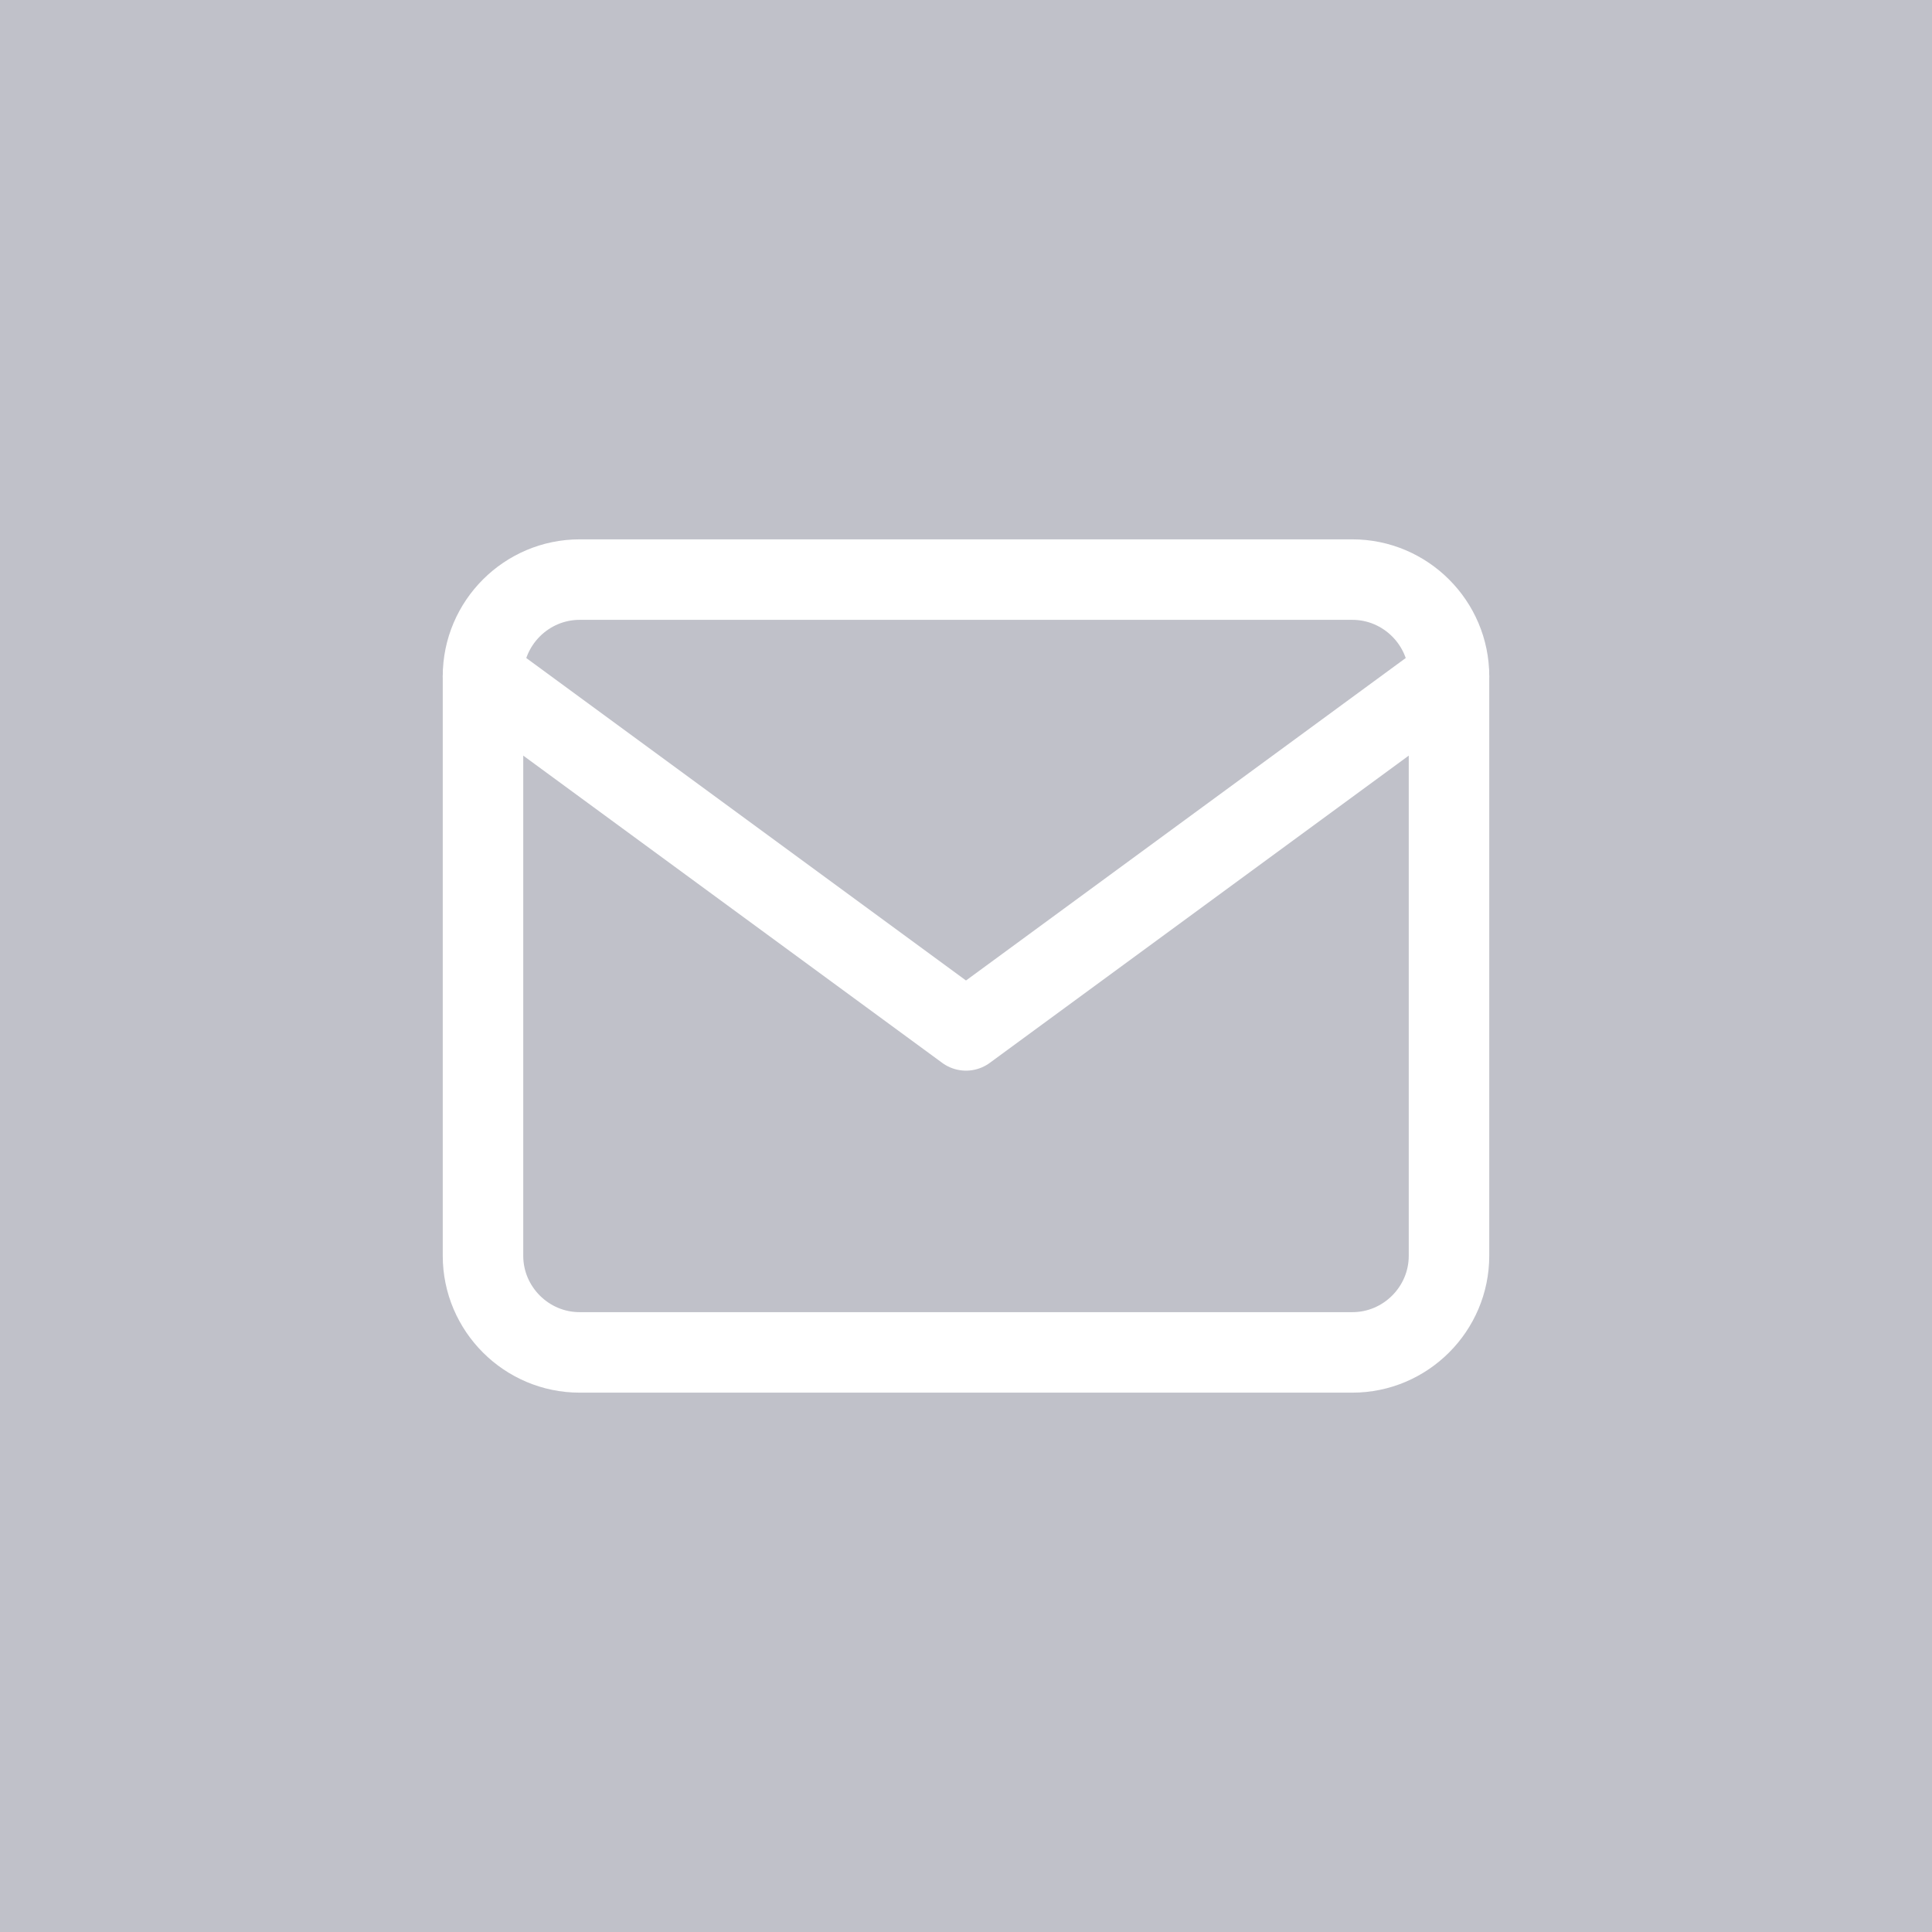
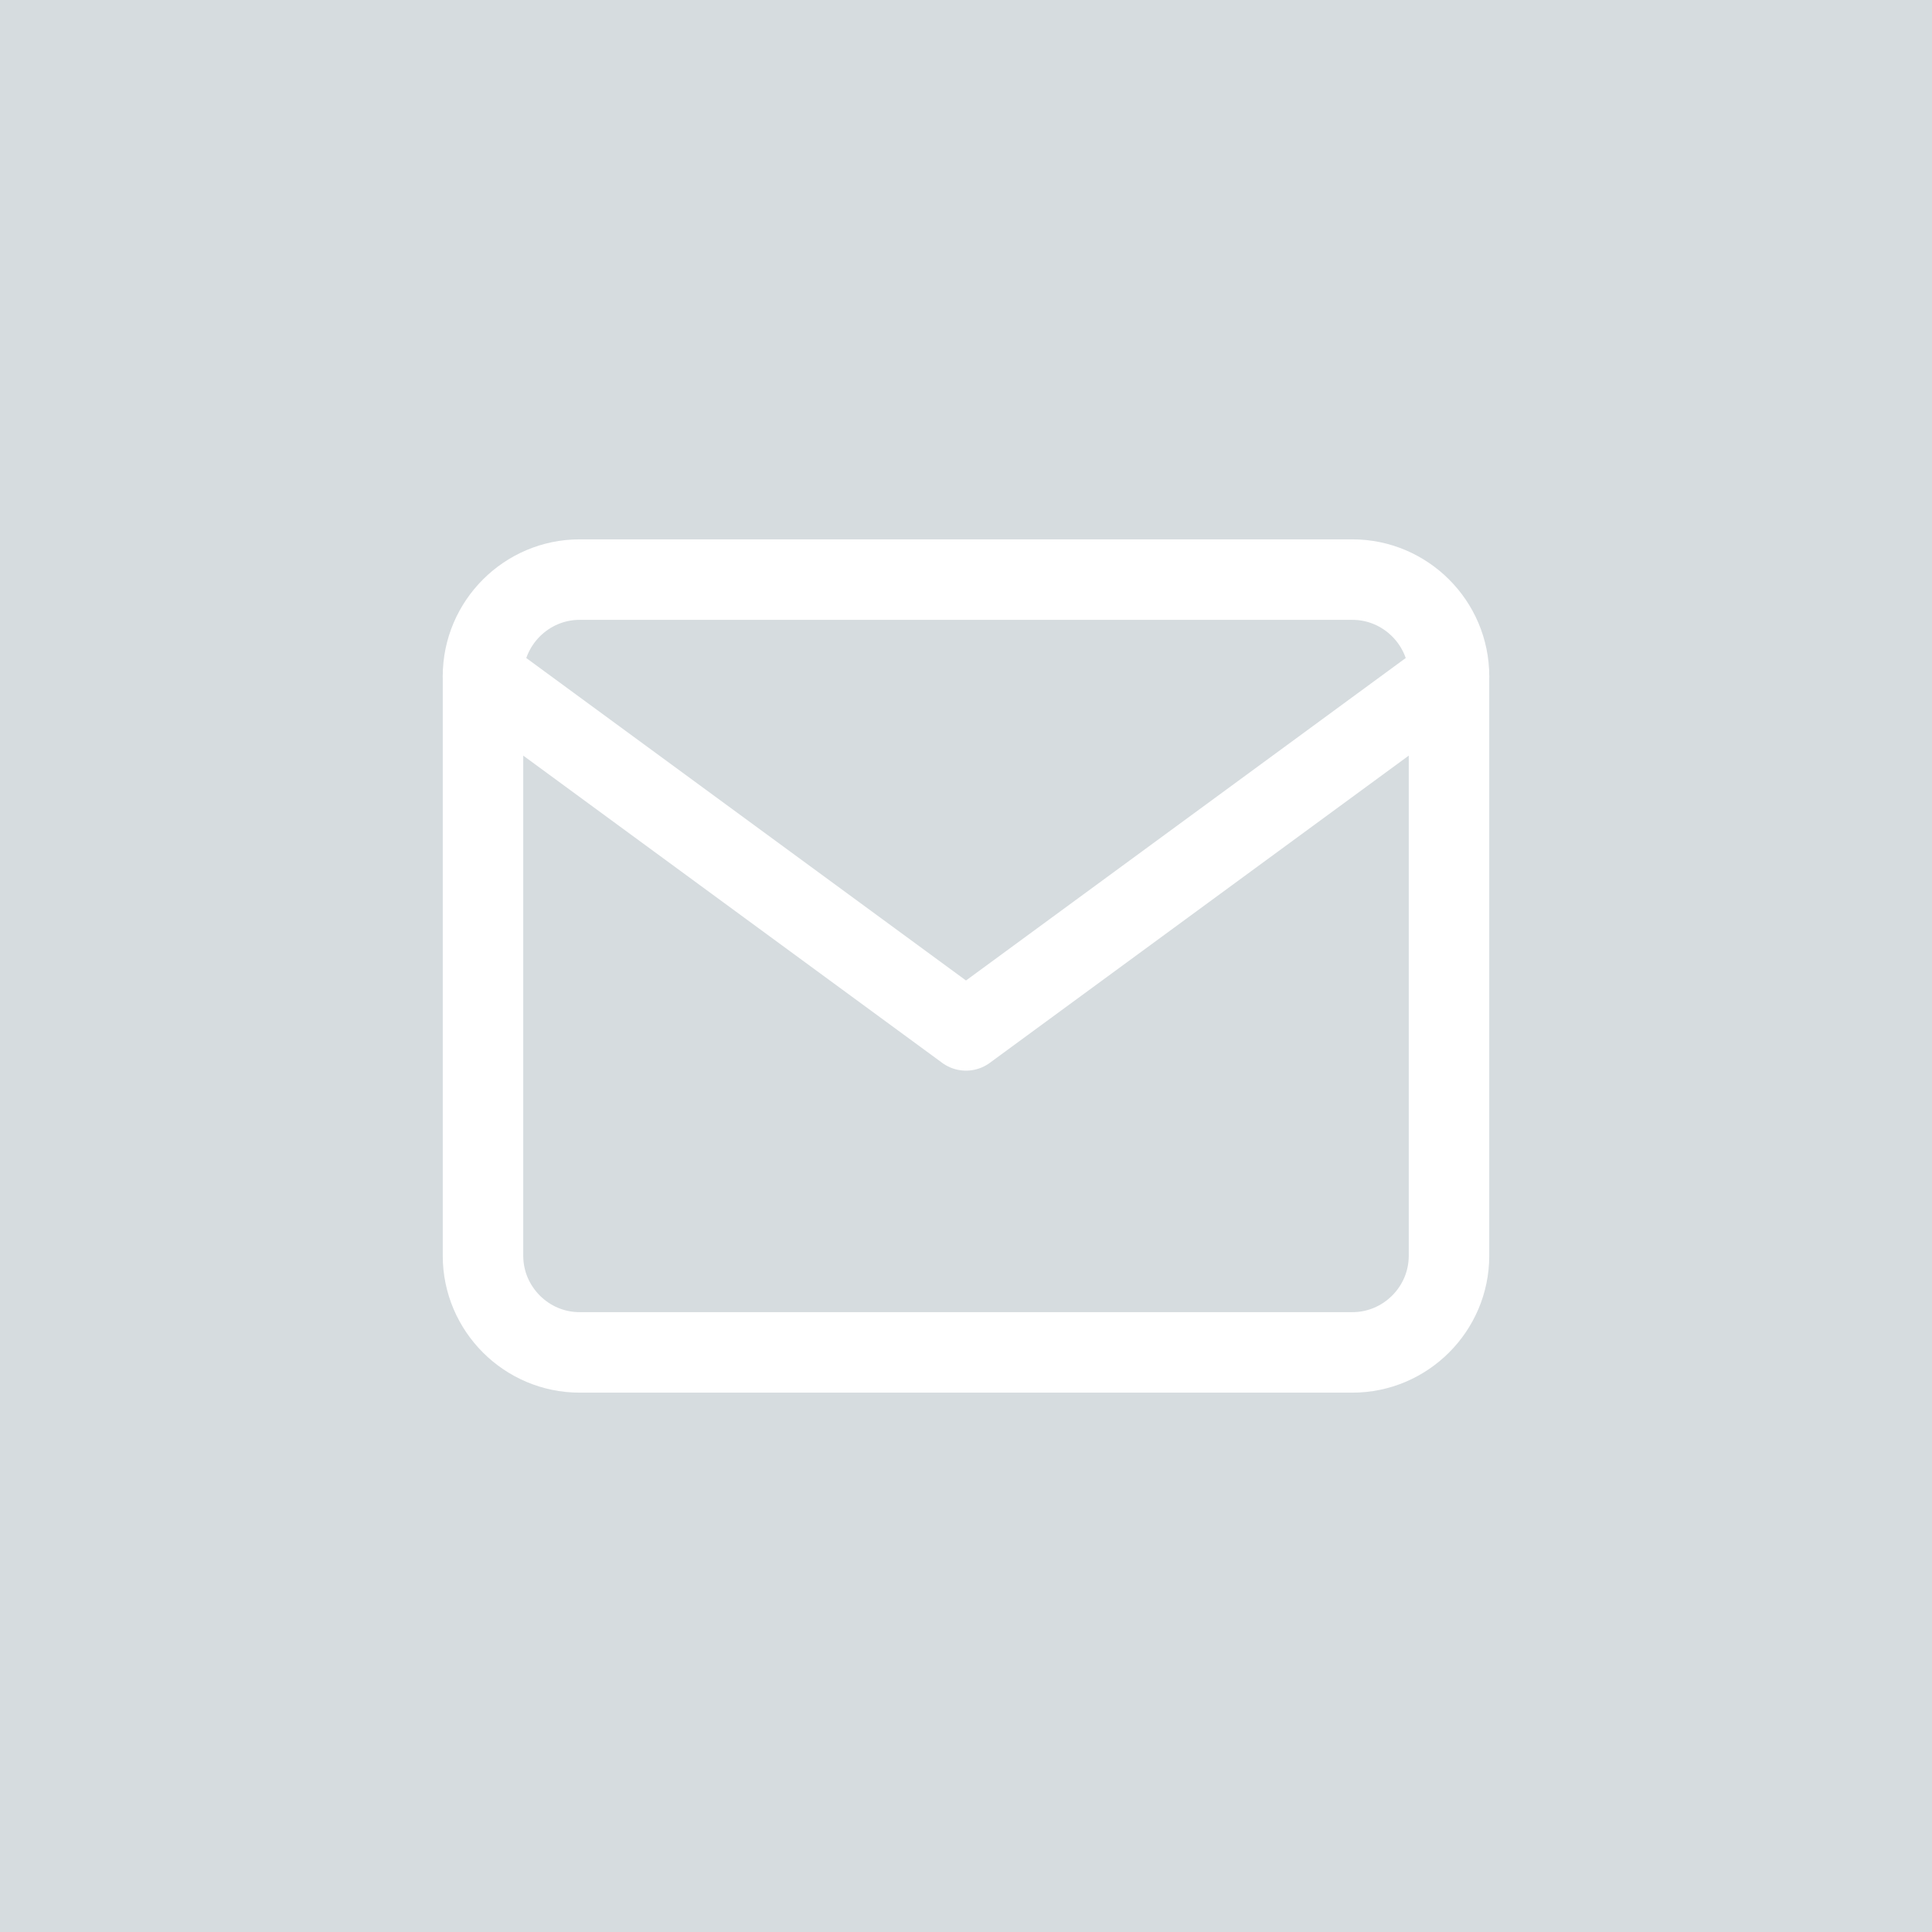
<svg xmlns="http://www.w3.org/2000/svg" width="60px" height="60px" viewBox="0 0 60 60" version="1.1">
  <g id="App-flow-2018/2019" stroke="none" stroke-width="1" fill="none" fill-rule="evenodd">
-     <g id="Group-13-Copy">
-       <g id="Group-8-Copy" fill="#C0C1C9">
+     <g id="email">
+       <g id="Group-8-Copy" fill="#D6DCDF">
        <rect id="Rectangle" x="0" y="0" width="60" height="60" />
      </g>
      <g id="mail" transform="translate(15, 18)" stroke="#FFFFFF" stroke-linecap="round" stroke-linejoin="round" stroke-width="2.5">
        <path d="M3,0 L27,0 C28.65,0 30,1.35 30,3 L30,21 C30,22.65 28.65,24 27,24 L3,24 C1.35,24 0,22.65 0,21 L0,3 C0,1.35 1.35,0 3,0 Z" id="Shape" />
        <polyline id="Shape" points="30 3 15 14 0 3" />
      </g>
    </g>
  </g>
</svg>
